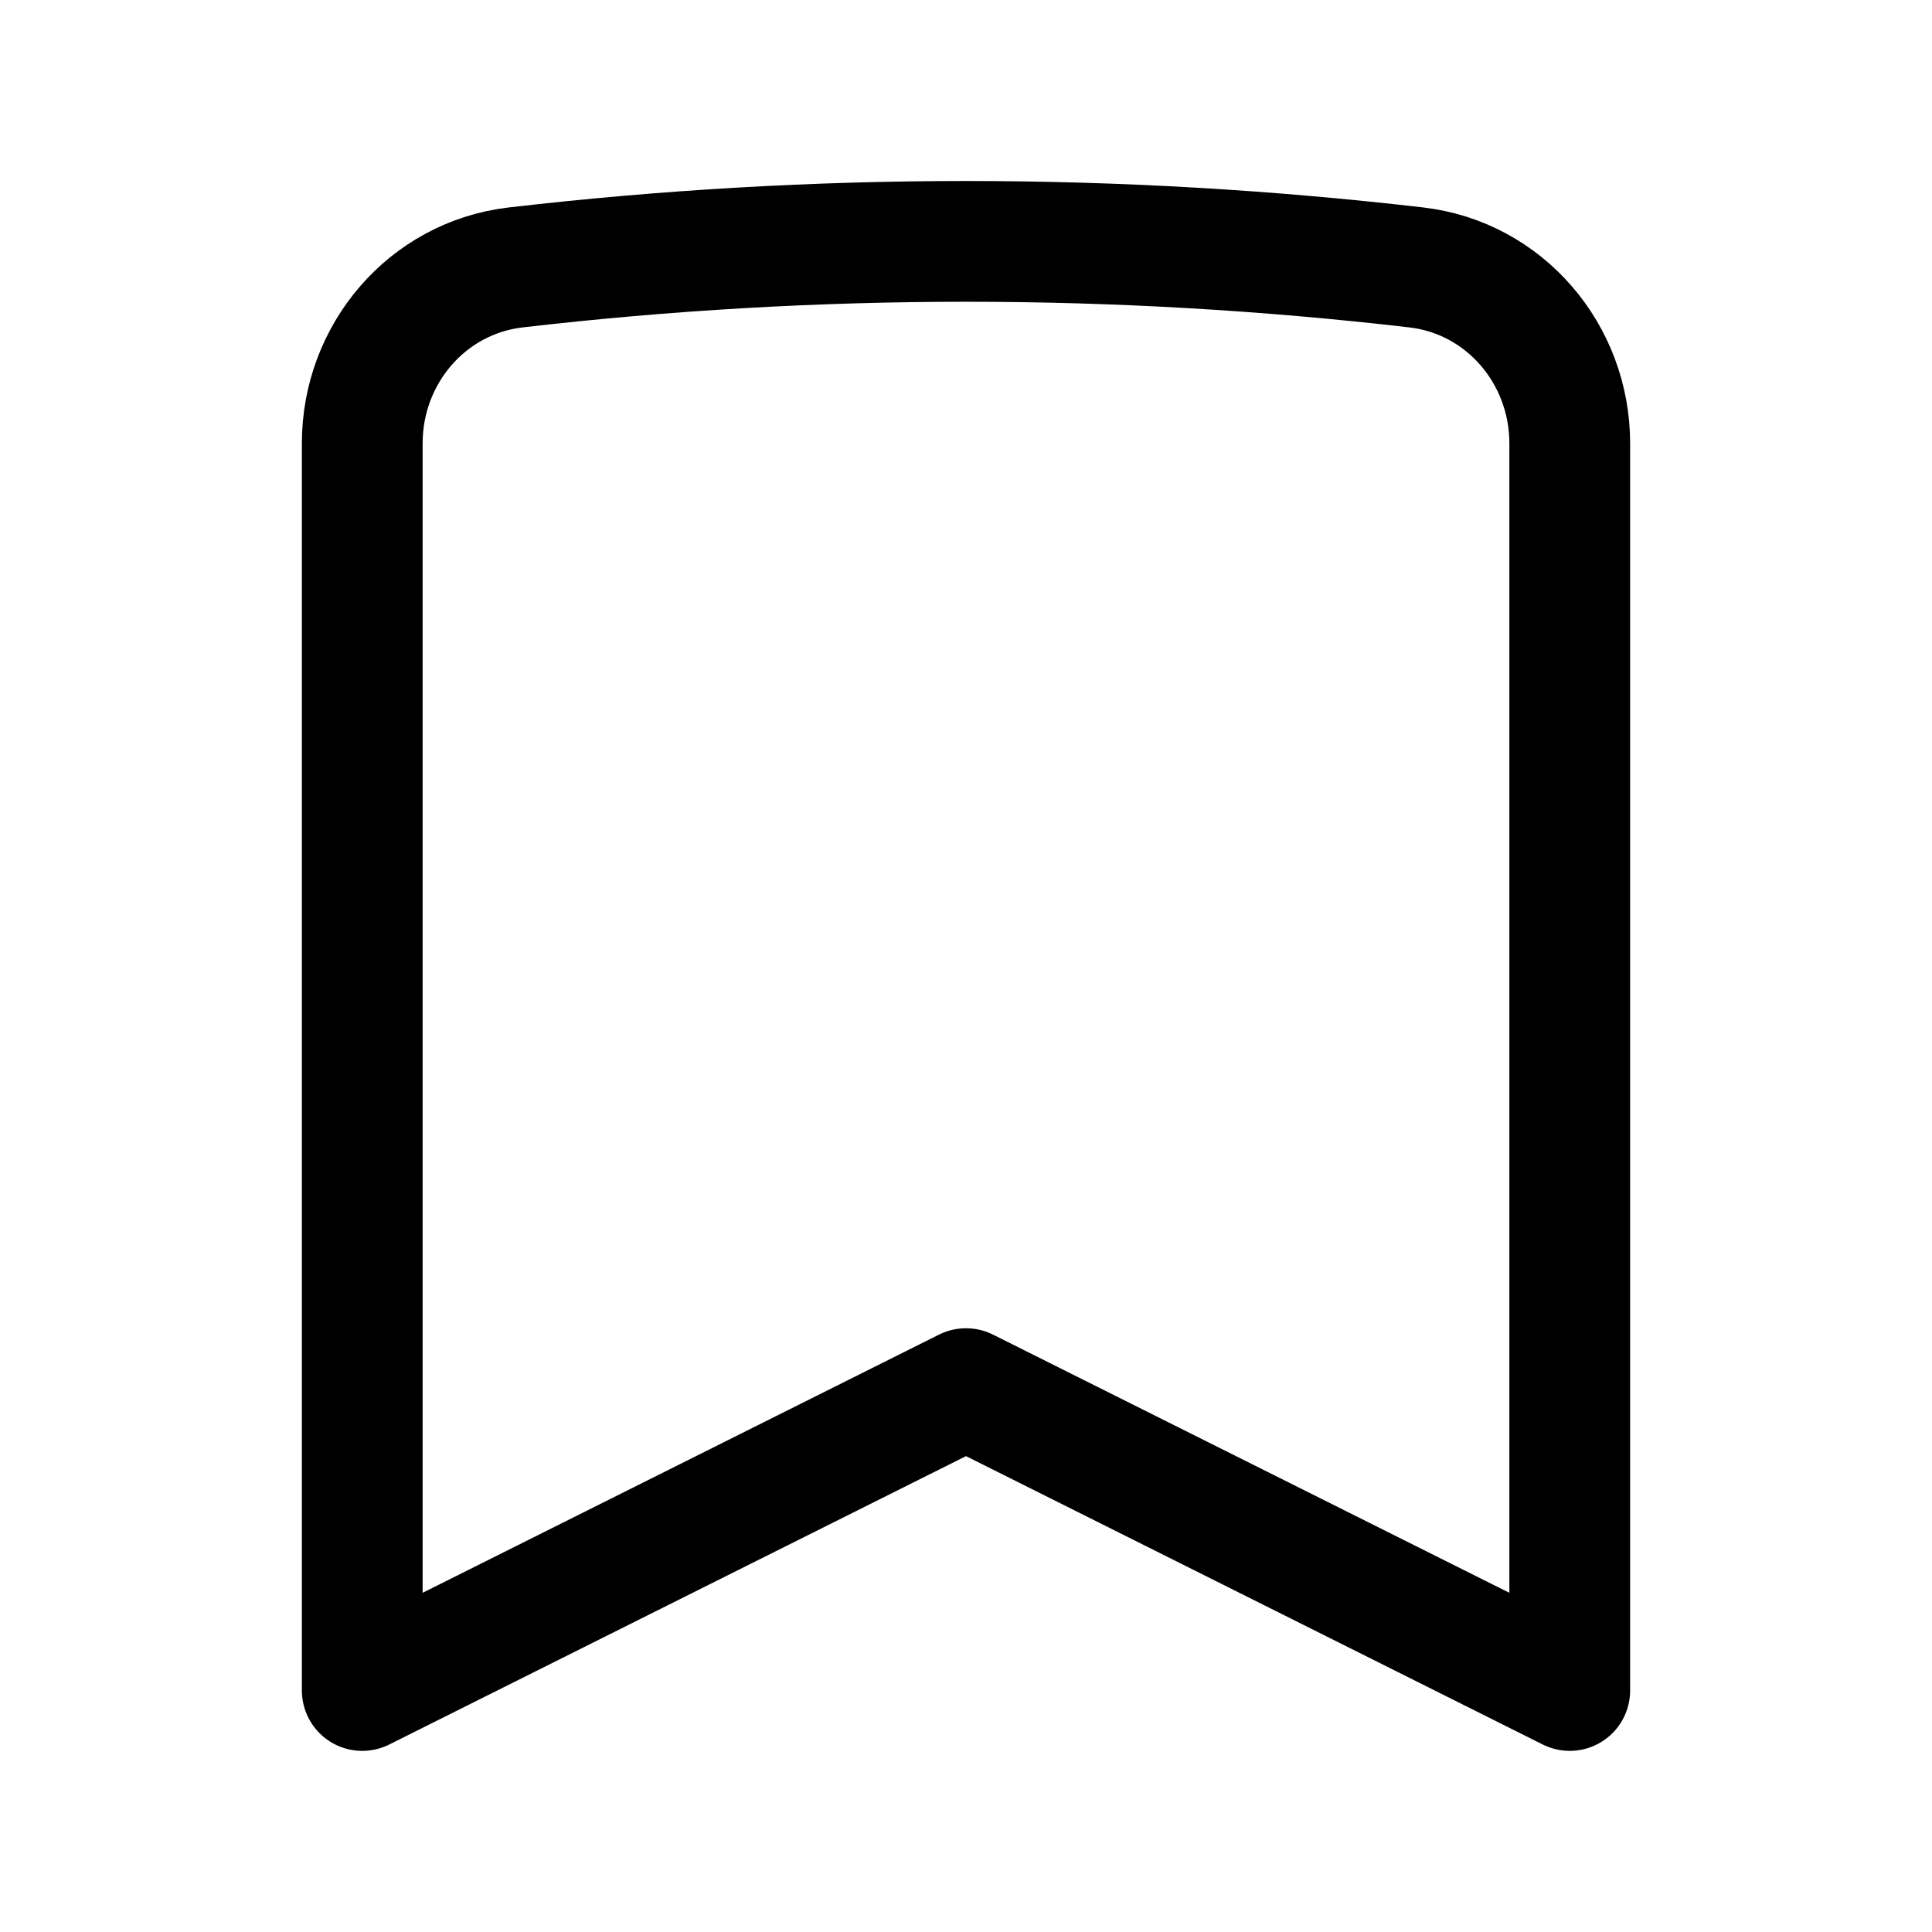
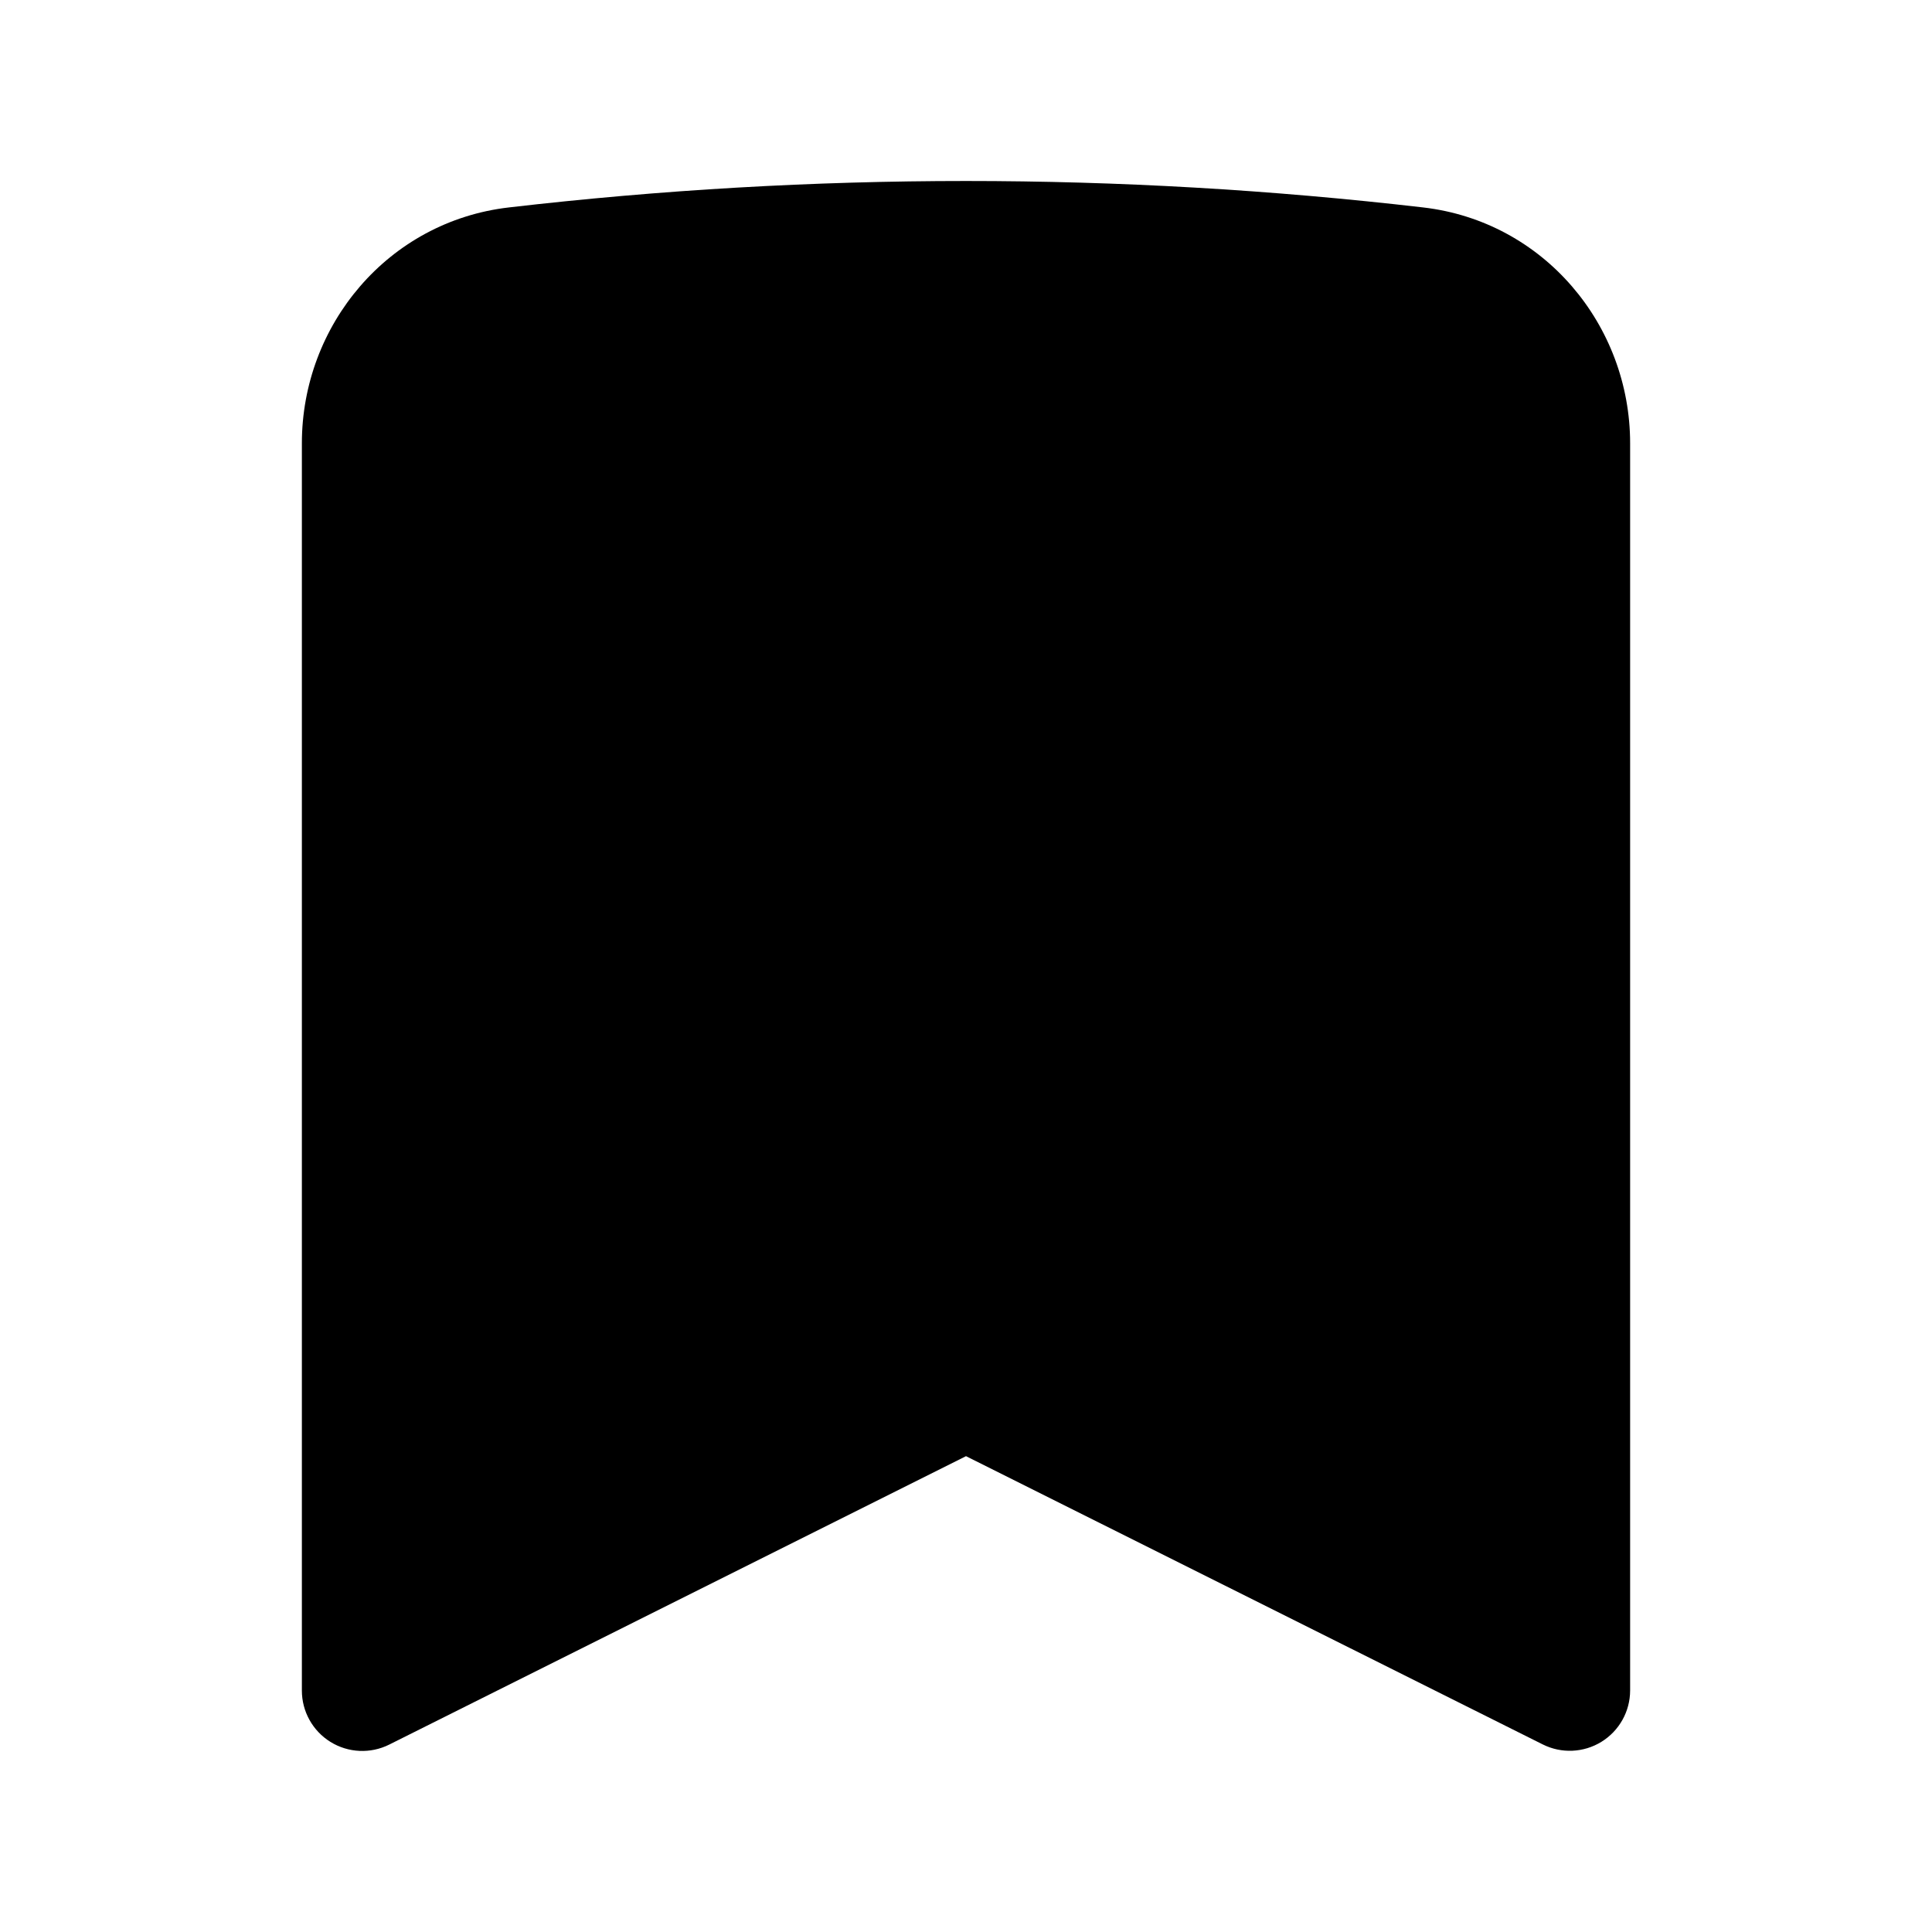
- <svg xmlns="http://www.w3.org/2000/svg" fill="none" viewBox="0 0 24 24" stroke-width="1.5" stroke="currentColor" class="size-6">
-   <path stroke-linecap="round" stroke-linejoin="round" d="M17.593 3.322c1.1.128 1.907 1.077 1.907 2.185V21L12 17.25 4.5 21V5.507c0-1.108.806-2.057 1.907-2.185a48.507 48.507 0 0 1 11.186 0Z" />
+ <svg xmlns="http://www.w3.org/2000/svg" viewBox="0 0 24 24" fill="currentColor" class="size-6">
+   <path fill-rule="evenodd" d="M6.32 2.577a49.255 49.255 0 0 1 11.36 0c1.497.174 2.57 1.46 2.57 2.93V21a.75.75 0 0 1-1.085.67L12 18.089l-7.165 3.583A.75.75 0 0 1 3.75 21V5.507c0-1.47 1.073-2.756 2.57-2.93Z" clip-rule="evenodd" />
</svg>
